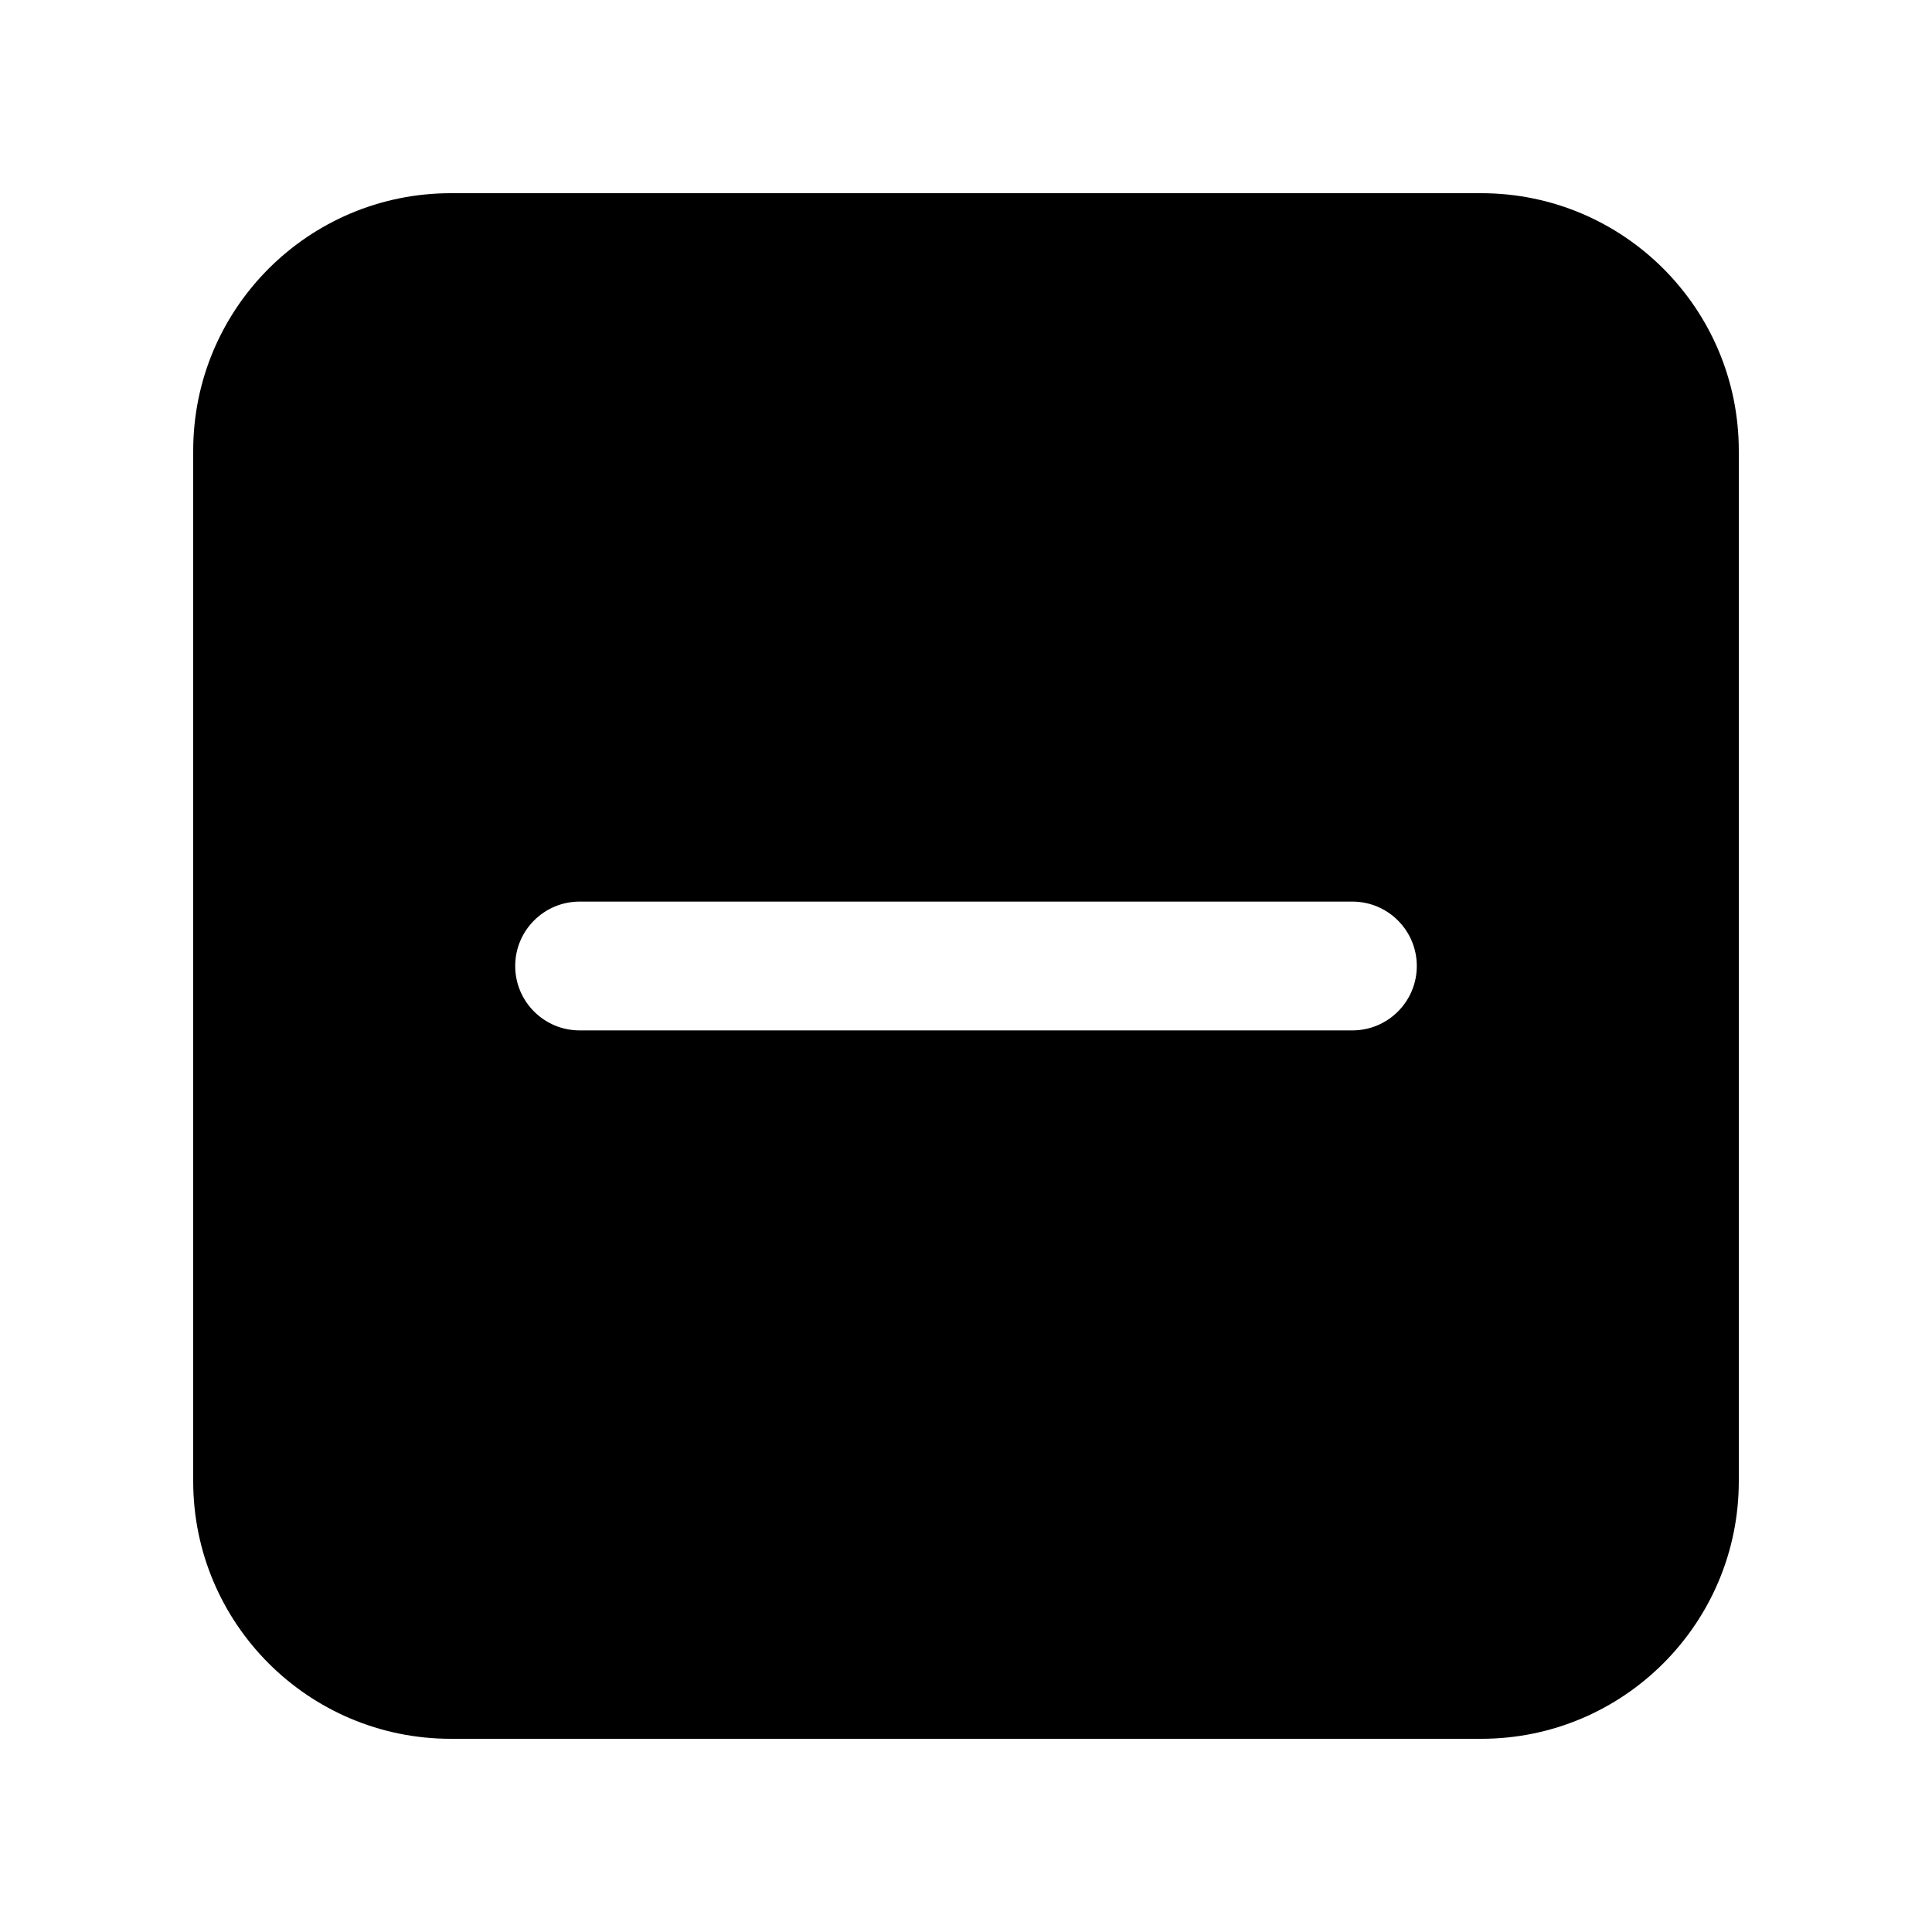
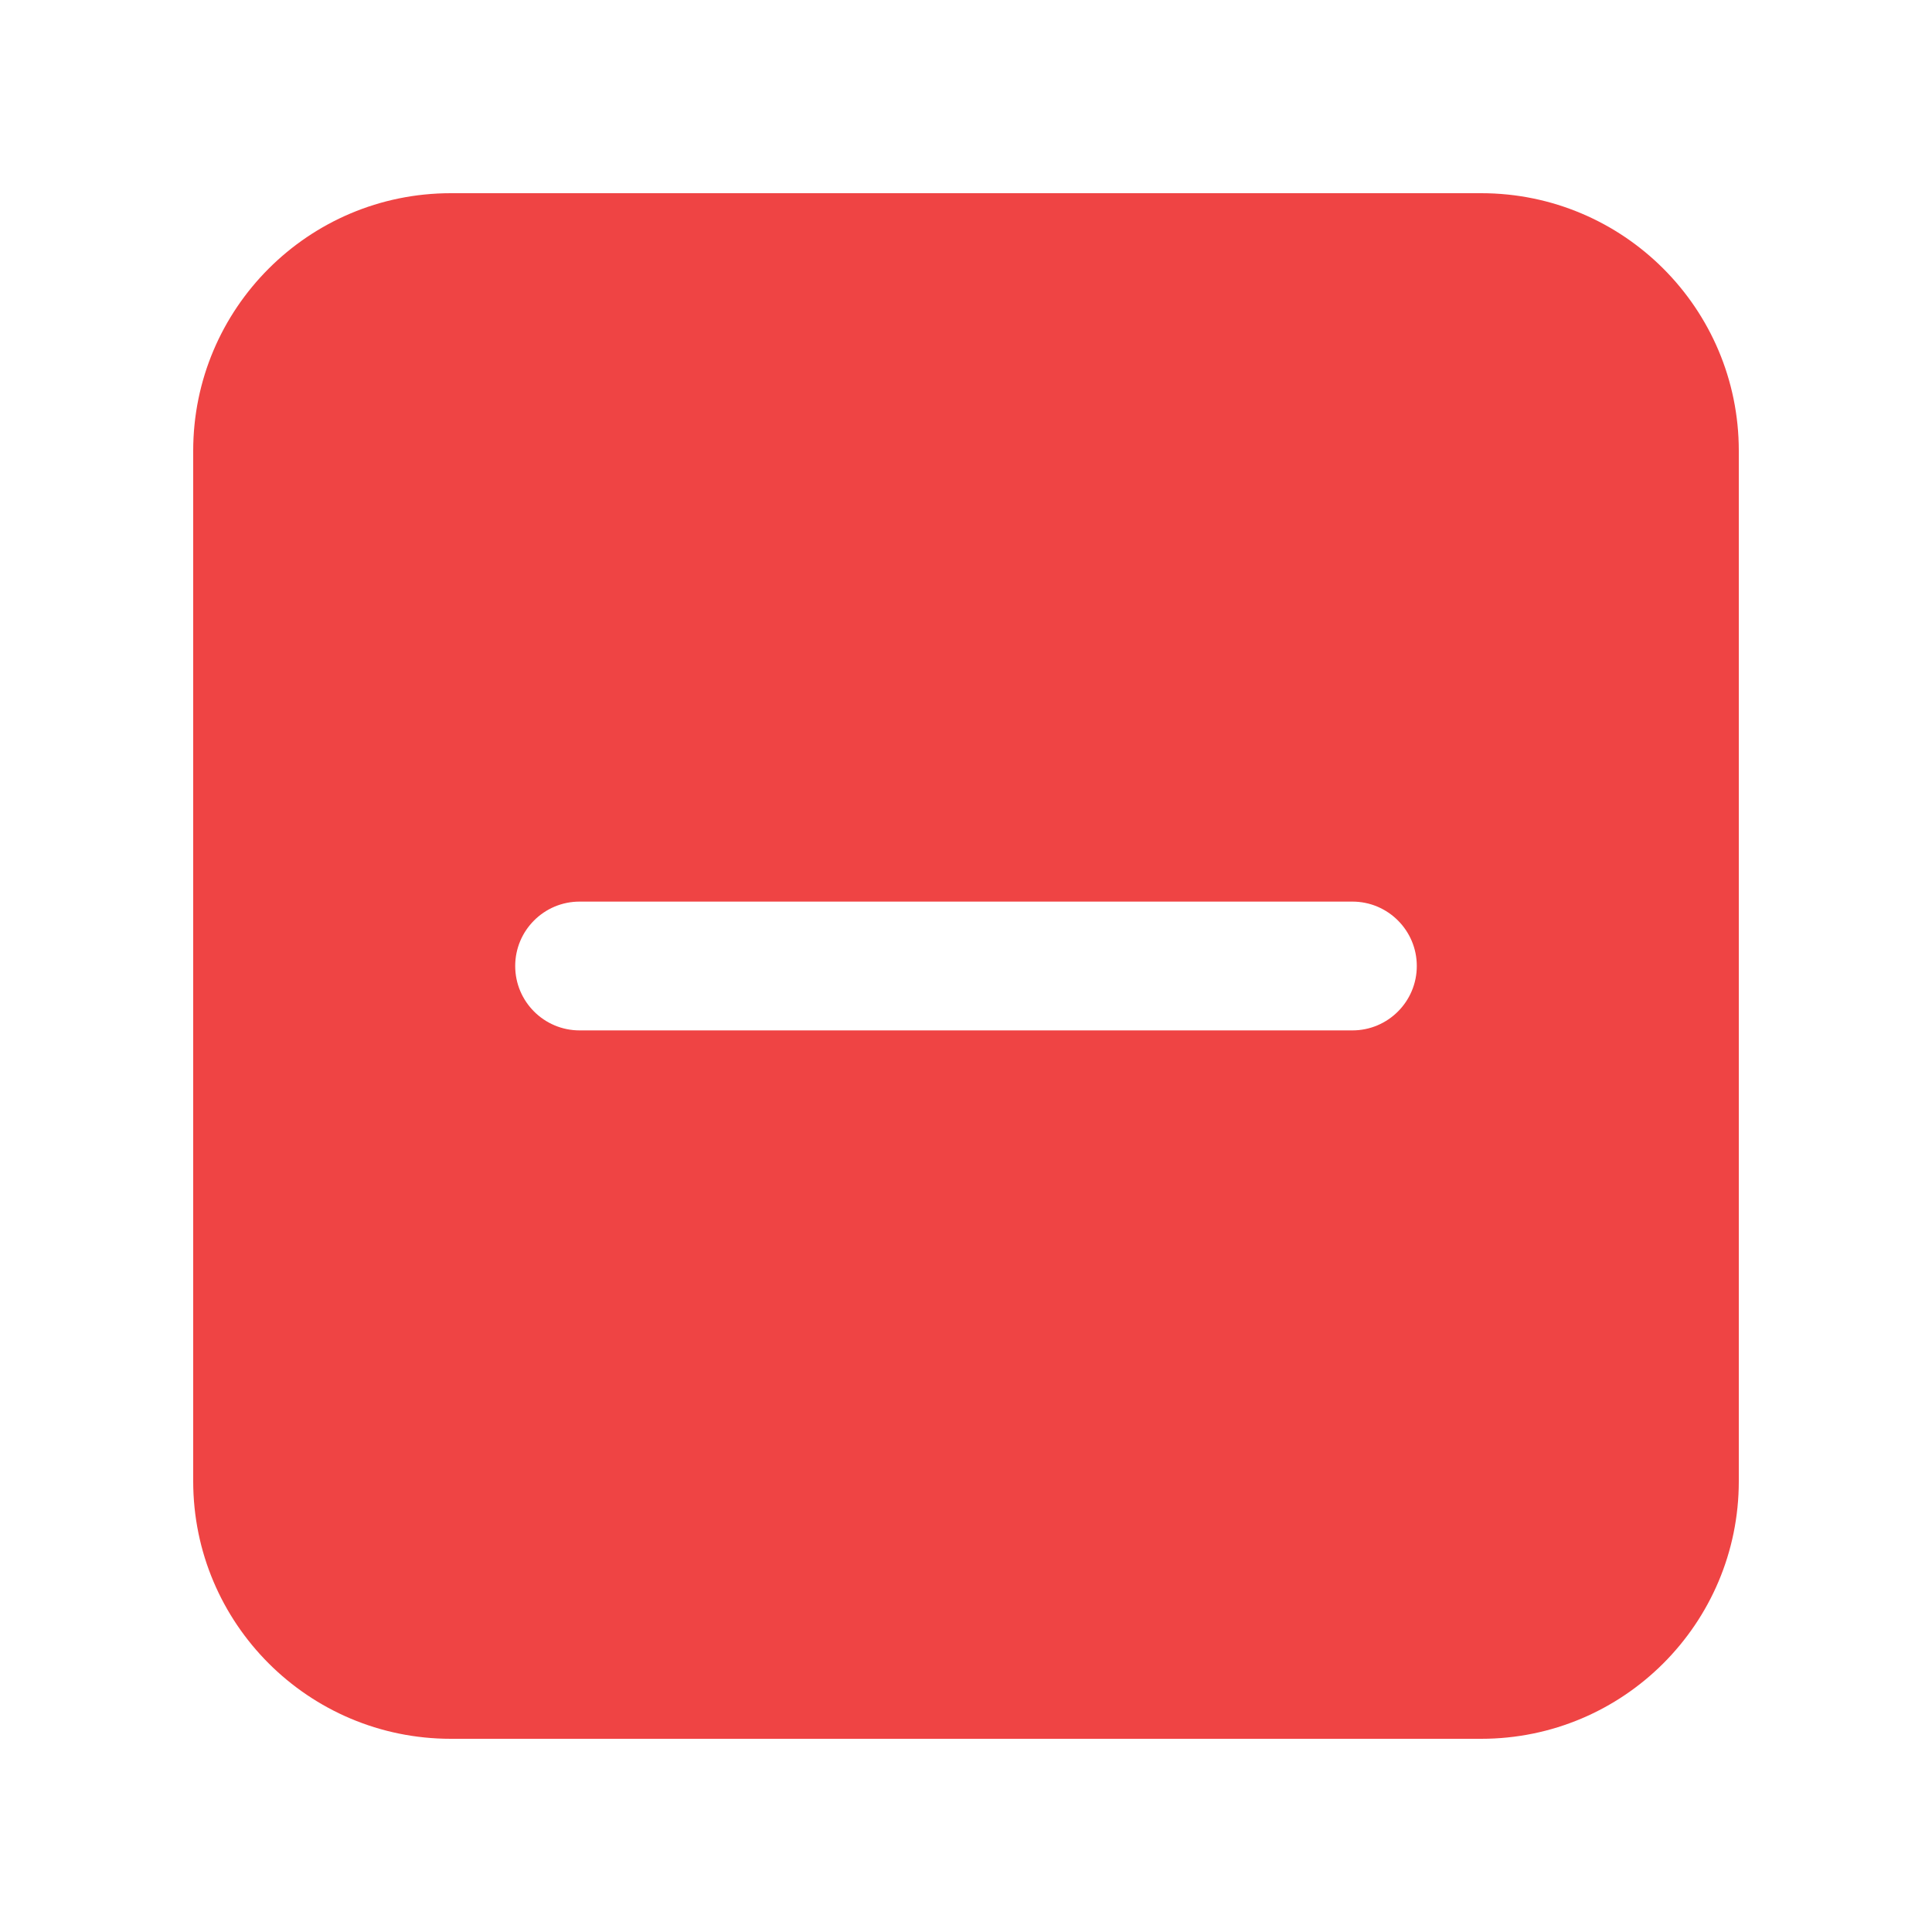
- <svg xmlns="http://www.w3.org/2000/svg" viewBox="0 0 30 30" fill="none">
-   <path fill-rule="evenodd" clip-rule="evenodd" d="M3 7C3 4.791 4.791 3 7 3H23C25.209 3 27 4.791 27 7V23C27 25.209 25.209 27 23 27H7C4.791 27 3 25.209 3 23V7ZM9 14C8.448 14 8 14.448 8 15C8 15.552 8.448 16 9 16H21C21.552 16 22 15.552 22 15C22 14.448 21.552 14 21 14H9Z" fill="currentColor" />
+ <svg xmlns="http://www.w3.org/2000/svg" width="30" height="30" viewBox="0 0 30 30" fill="none">
+   <path fill-rule="evenodd" clip-rule="evenodd" d="M3 7C3 4.791 4.791 3 7 3H23C25.209 3 27 4.791 27 7V23C27 25.209 25.209 27 23 27H7C4.791 27 3 25.209 3 23V7ZM9 14C8.448 14 8 14.448 8 15C8 15.552 8.448 16 9 16H21C21.552 16 22 15.552 22 15C22 14.448 21.552 14 21 14H9Z" fill="#EF4444" />
</svg>
